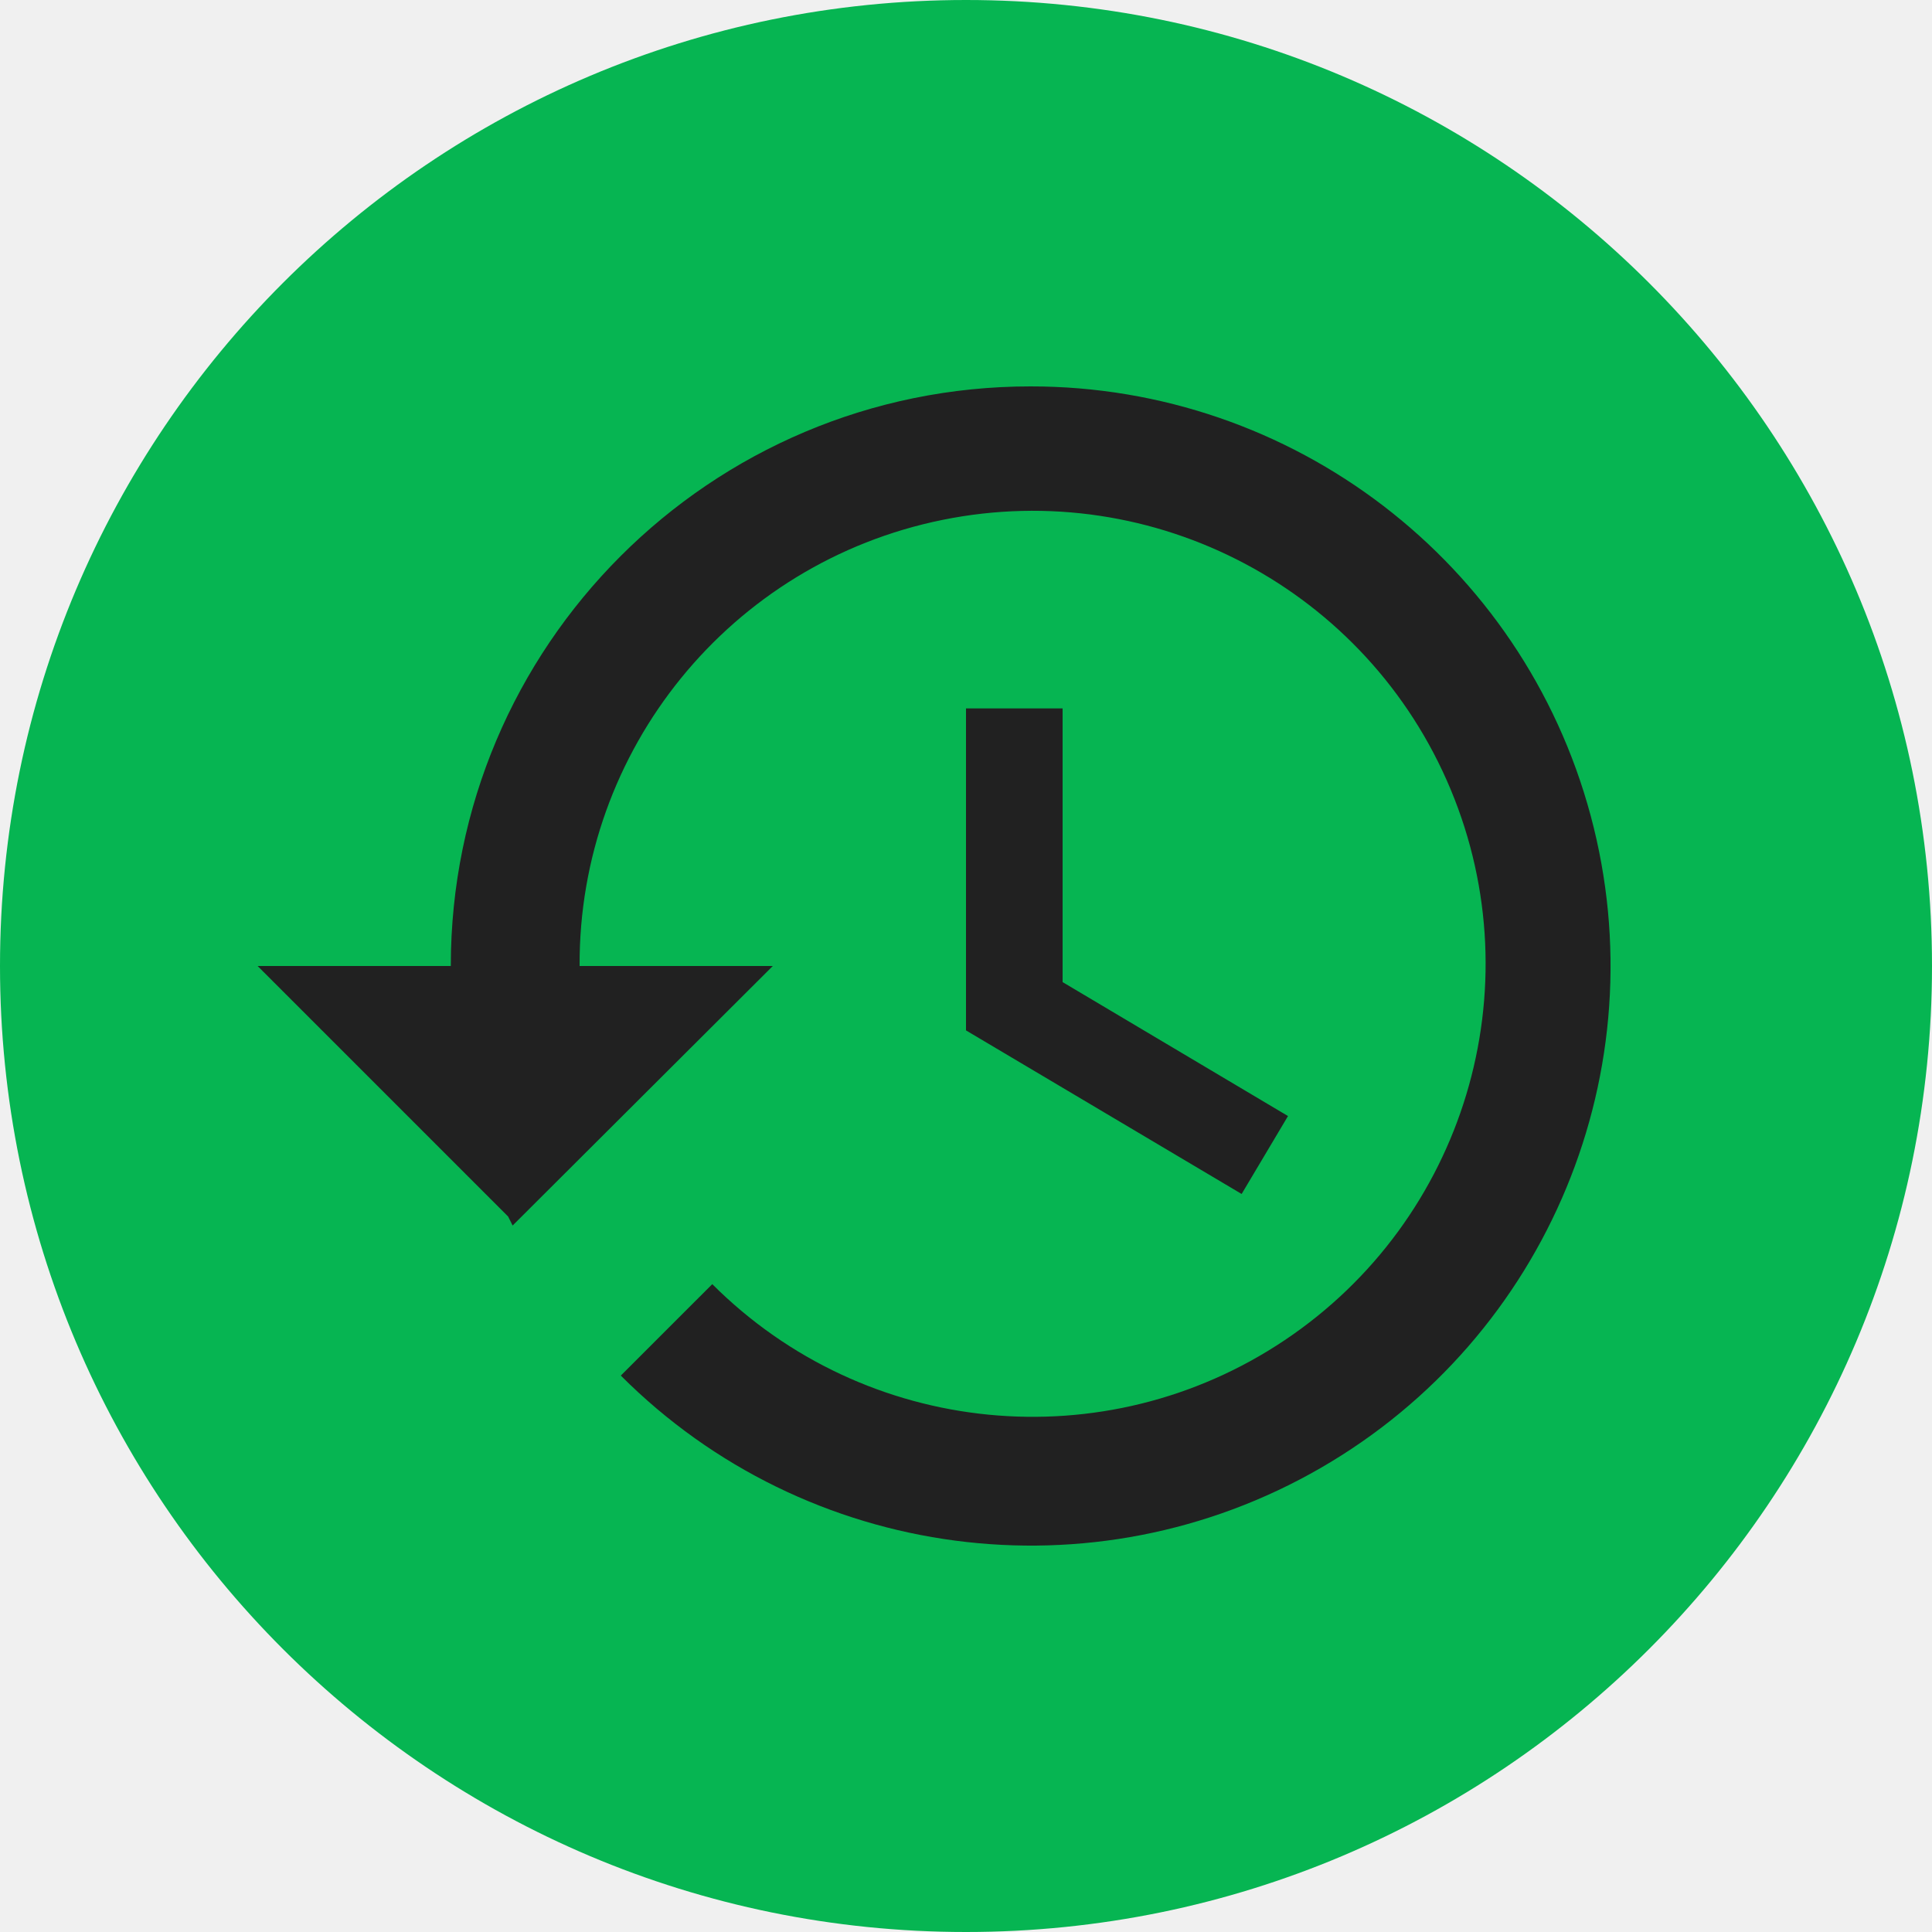
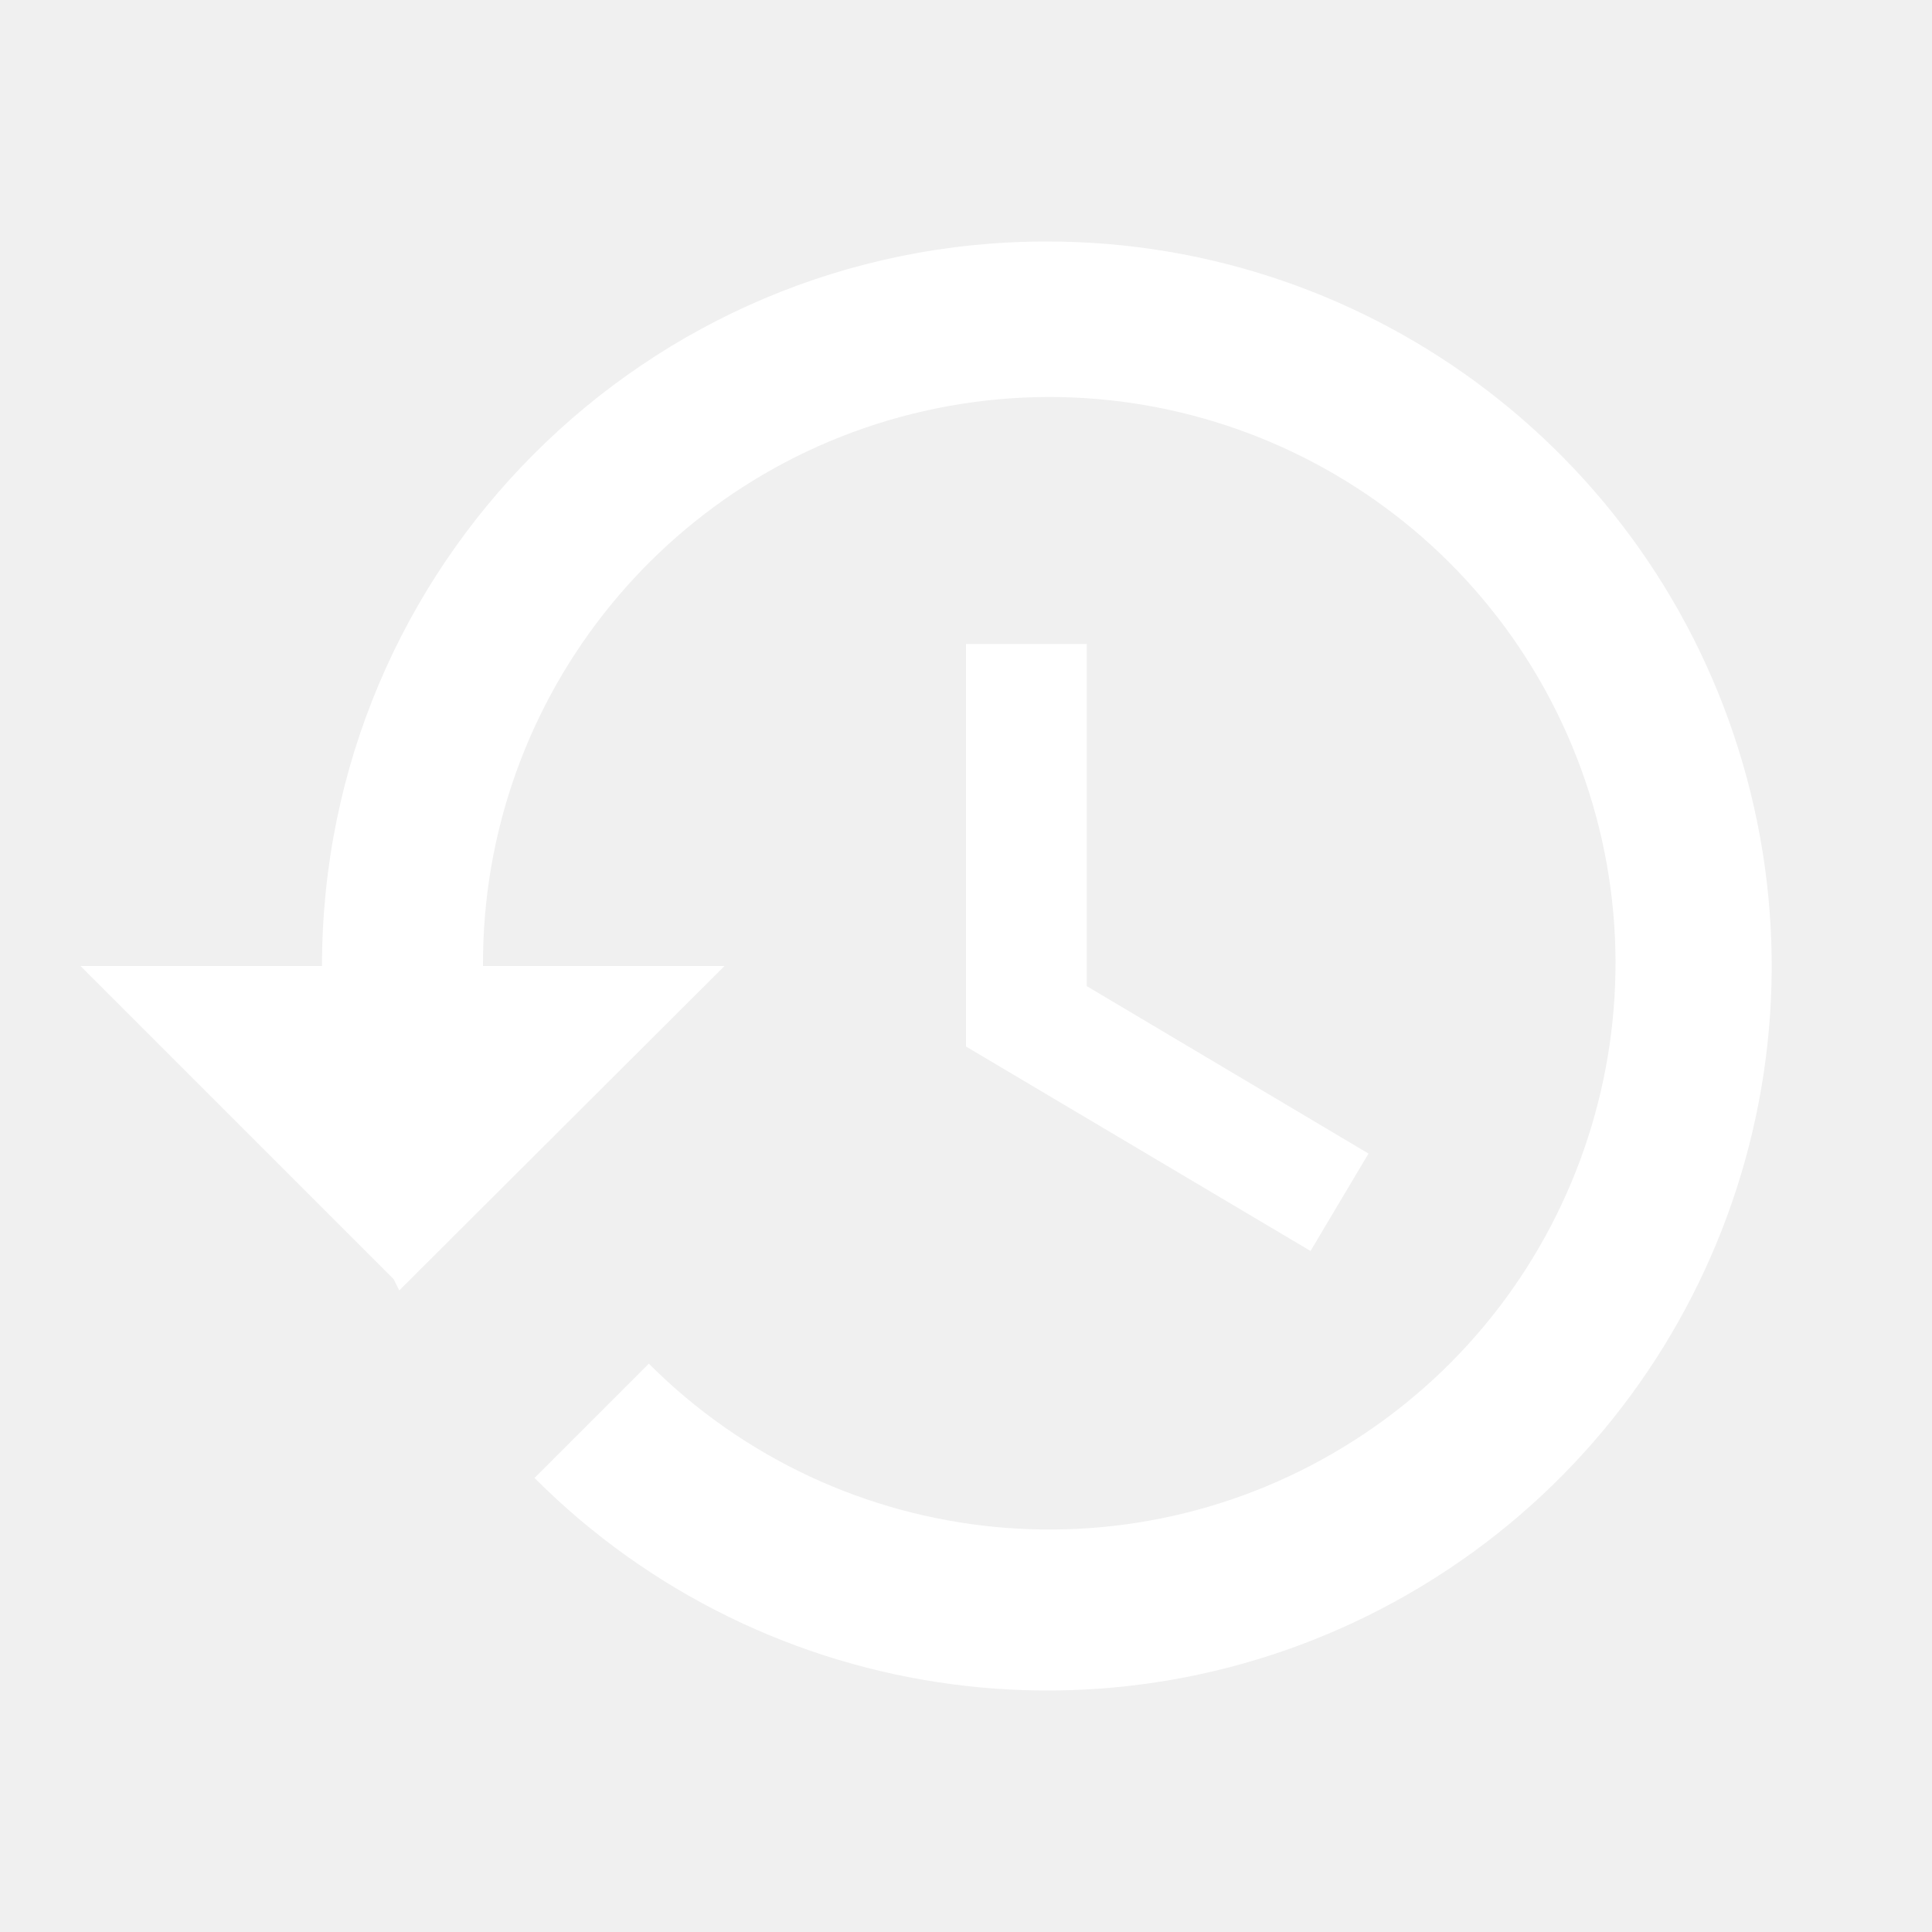
- <svg xmlns="http://www.w3.org/2000/svg" width="30" height="30" viewBox="0 0 30 30">
-   <g id="Grupo_130" data-name="Grupo 130" transform="translate(-1228 -863)">
-     <g id="Grupo_129" data-name="Grupo 129" transform="translate(1212 275)">
-       <circle id="Elipse_4" data-name="Elipse 4" cx="15" cy="15" r="15" transform="translate(16 588)" fill="#06b552" />
-     </g>
-     <g id="horario-icon" transform="translate(1231 866)">
-       <path id="Caminho_40" data-name="Caminho 40" d="M0,0H24V24H0Z" fill="none" />
-       <path id="Caminho_41" data-name="Caminho 41" d="M13,3a9,9,0,0,0-9,9H1l3.89,3.89.07.14L9,12H6a7.034,7.034,0,1,1,2.06,4.94L6.64,18.36A9,9,0,1,0,13,3ZM12,8v5l4.28,2.54L17,14.33l-3.5-2.08V8Z" fill="#212121" />
-     </g>
-   </g>
+ <svg xmlns="http://www.w3.org/2000/svg" id="horario-icon" width="24" height="24" viewBox="0 0 24 24">
+   <path id="Caminho_40" data-name="Caminho 40" d="M0,0H24V24H0Z" fill="none" />
+   <path id="Caminho_41" data-name="Caminho 41" d="M13,3a9,9,0,0,0-9,9H1l3.89,3.89.07.14L9,12H6a7.034,7.034,0,1,1,2.06,4.94L6.64,18.36A9,9,0,1,0,13,3ZM12,8v5l4.28,2.54L17,14.33l-3.5-2.08V8Z" fill="#fff" />
</svg>
